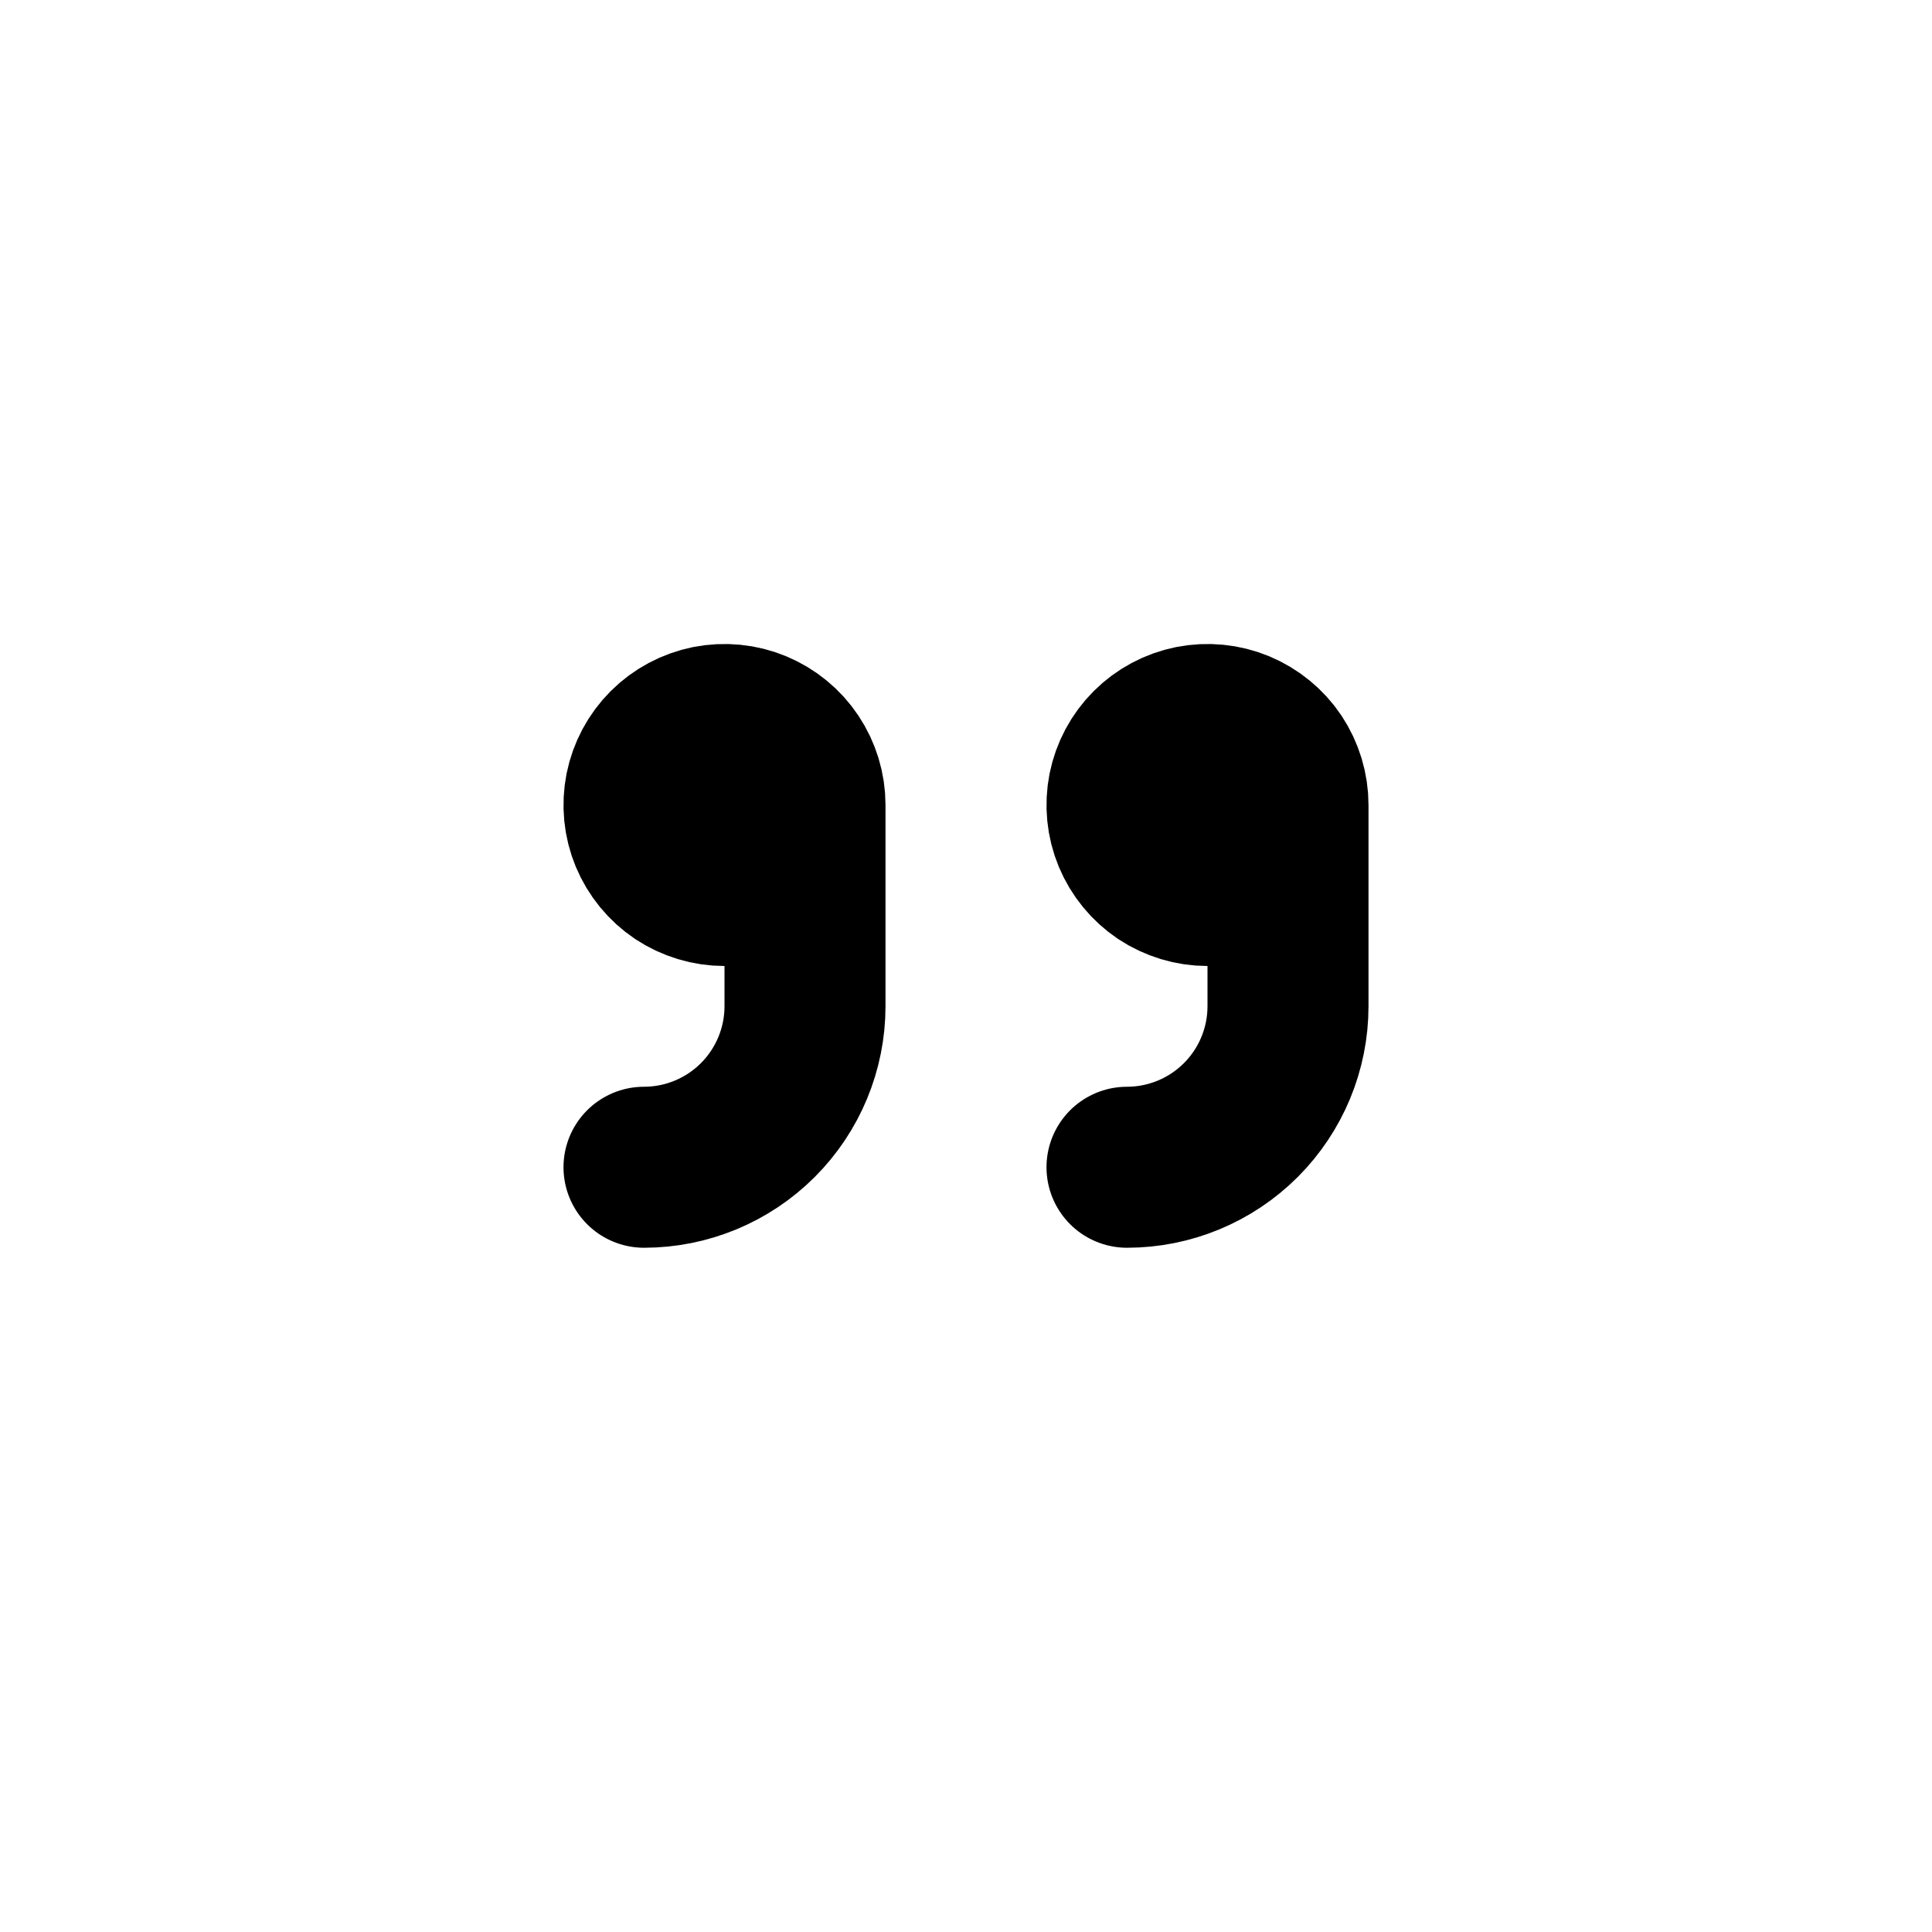
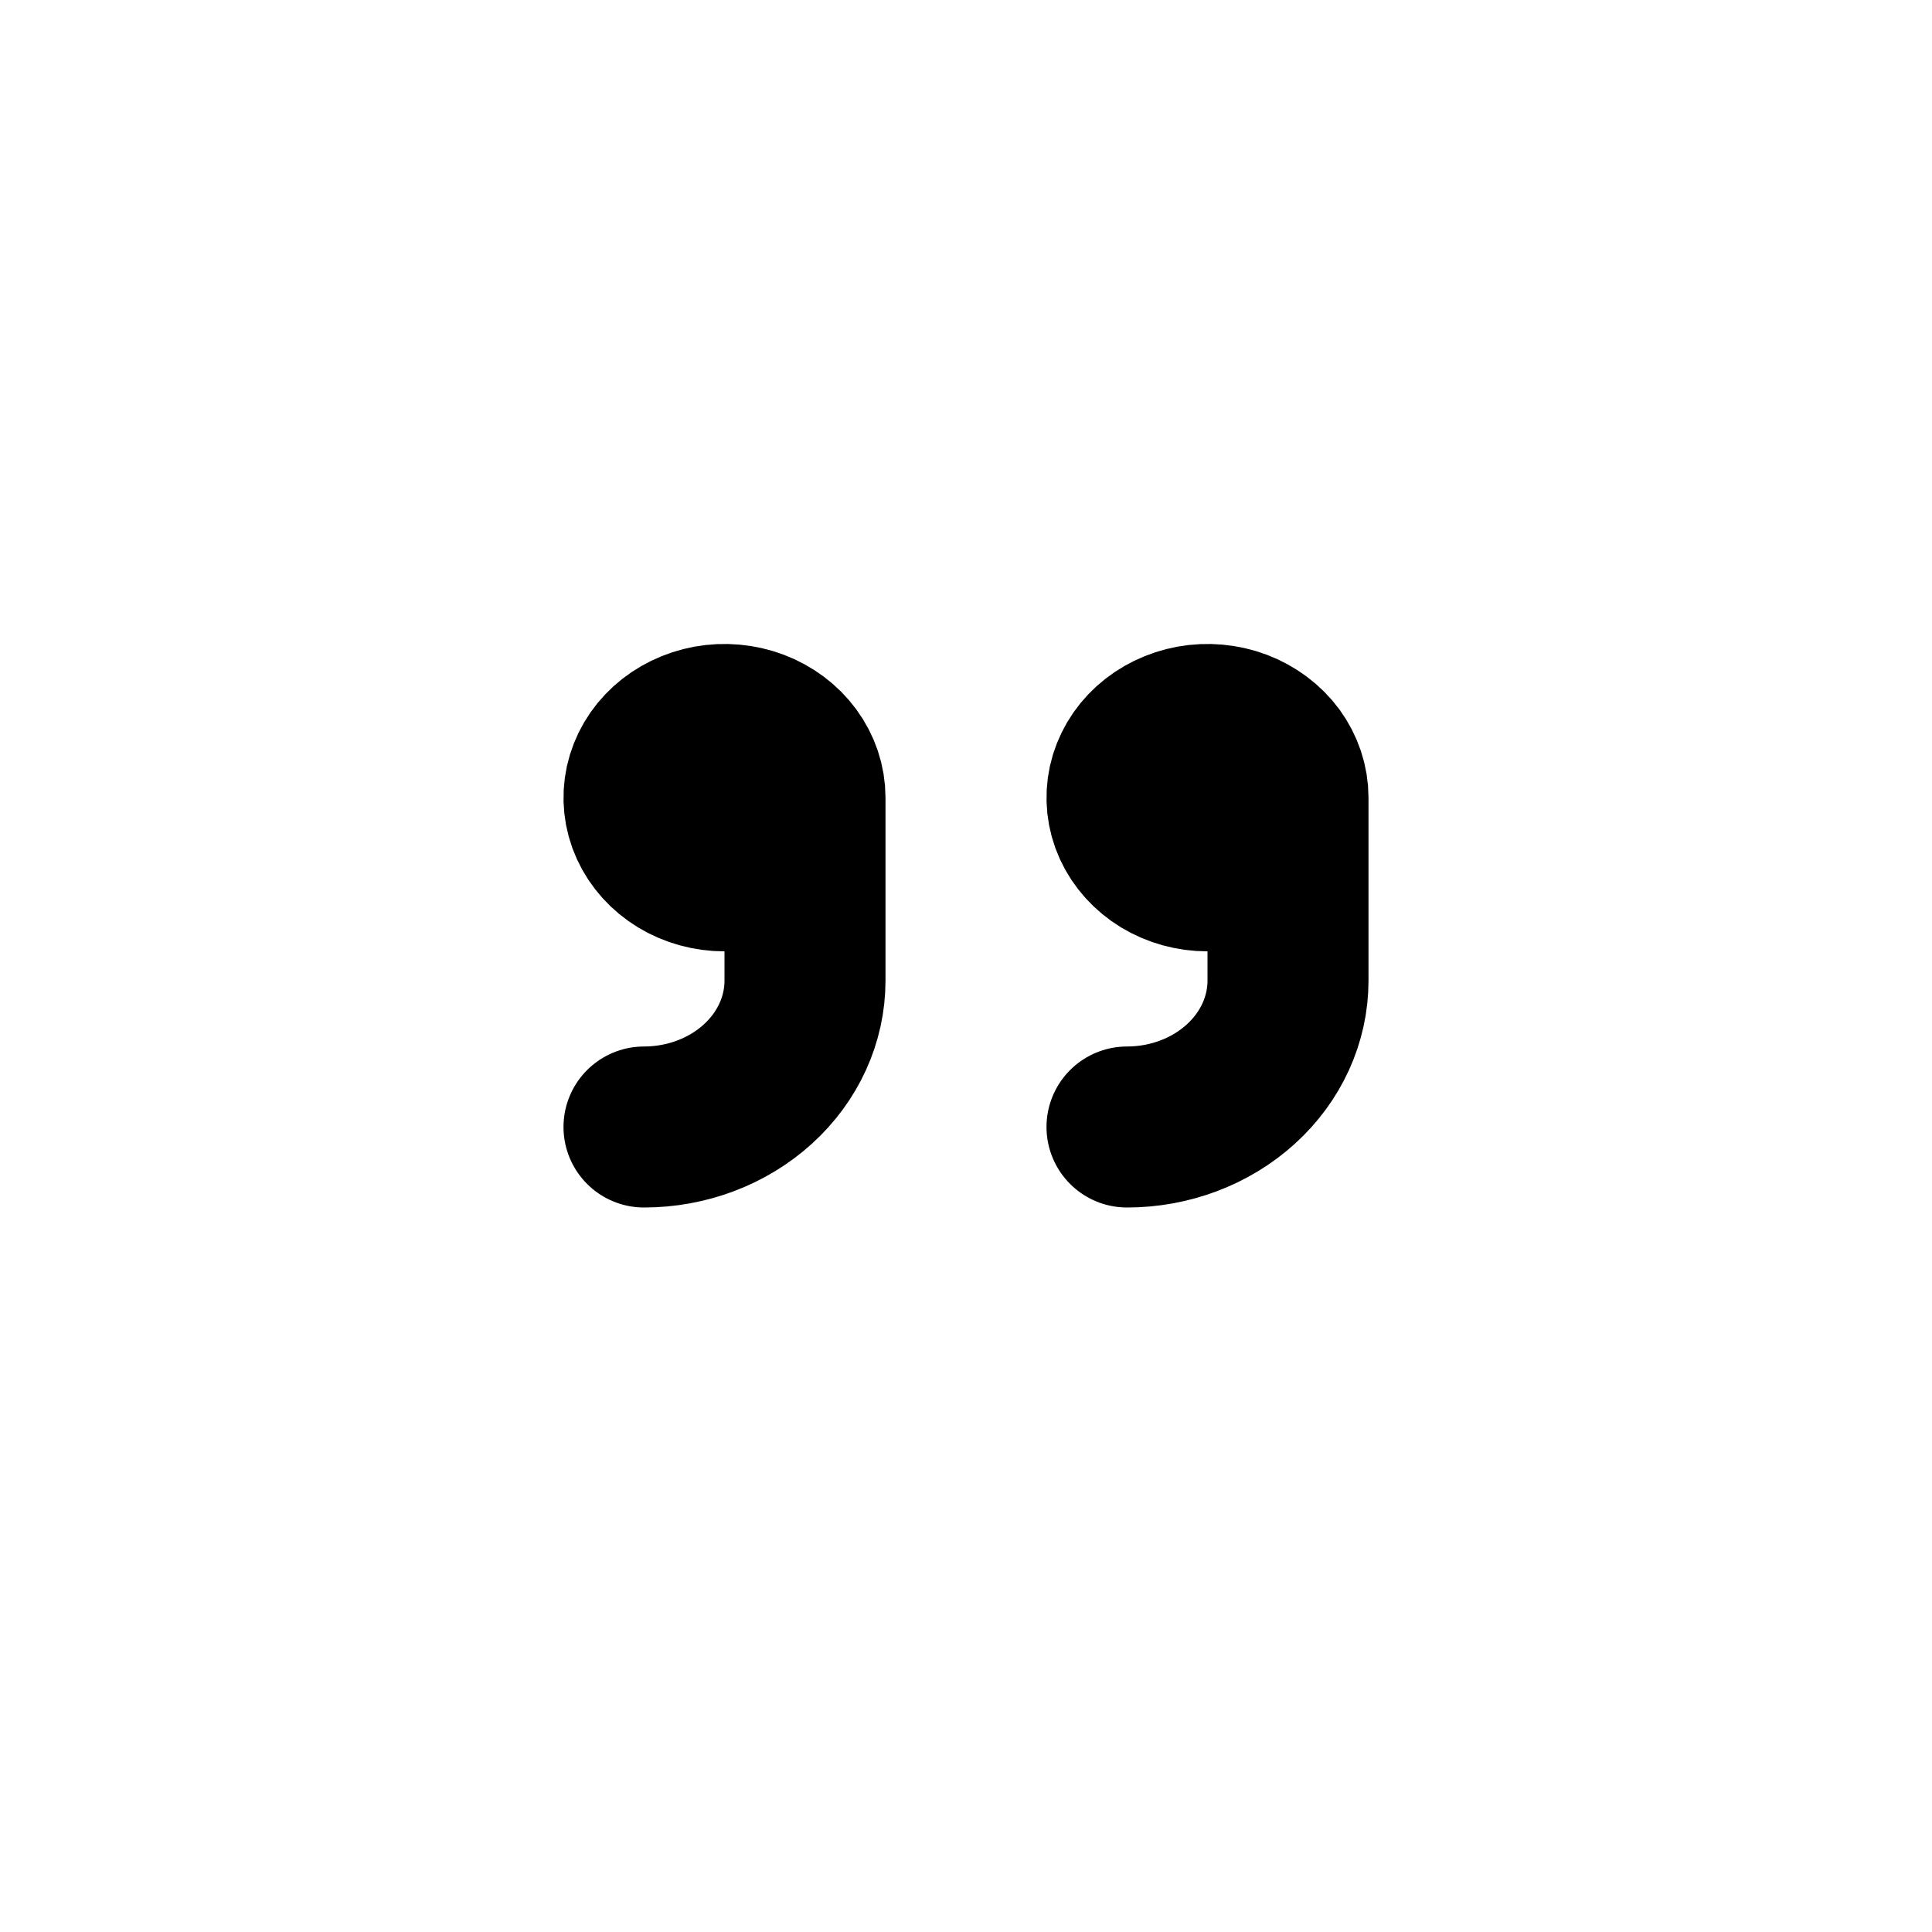
<svg xmlns="http://www.w3.org/2000/svg" width="24" height="24" viewBox="0 0 24 24" fill="none">
-   <path d="M10 11L9 11C8.802 11 8.609 10.941 8.444 10.832C8.28 10.722 8.152 10.565 8.076 10.383C8 10.2 7.981 9.999 8.019 9.805C8.058 9.611 8.153 9.433 8.293 9.293C8.433 9.153 8.611 9.058 8.805 9.019C8.999 8.981 9.2 9 9.383 9.076C9.565 9.152 9.722 9.28 9.831 9.444C9.941 9.609 10 9.802 10 10L10 12.5C10 13.03 9.789 13.539 9.414 13.914C9.039 14.289 8.53 14.5 8 14.5" stroke="black" stroke-width="2" stroke-linecap="round" stroke-linejoin="round" />
-   <path d="M16 11L15 11C14.802 11 14.609 10.941 14.444 10.832C14.28 10.722 14.152 10.565 14.076 10.383C14 10.2 13.981 9.999 14.019 9.805C14.058 9.611 14.153 9.433 14.293 9.293C14.433 9.153 14.611 9.058 14.805 9.019C14.999 8.981 15.2 9 15.383 9.076C15.565 9.152 15.722 9.28 15.832 9.444C15.941 9.609 16 9.802 16 10L16 12.5C16 13.03 15.789 13.539 15.414 13.914C15.039 14.289 14.53 14.5 14 14.5" stroke="black" stroke-width="2" stroke-linecap="round" stroke-linejoin="round" />
+   <path d="M10 10.818L9 10.818C8.802 10.818 8.609 10.765 8.444 10.665C8.28 10.565 8.152 10.423 8.076 10.257C8 10.091 7.981 9.908 8.019 9.732C8.058 9.555 8.153 9.393 8.293 9.266C8.433 9.139 8.611 9.053 8.805 9.017C8.999 8.982 9.2 9 9.383 9.069C9.565 9.138 9.722 9.255 9.831 9.404C9.941 9.554 10 9.729 10 9.909L10 12.182C10 12.664 9.789 13.127 9.414 13.467C9.039 13.808 8.53 14 8 14" stroke="black" stroke-width="2" stroke-linecap="round" stroke-linejoin="round" />
+   <path d="M16 10.818L15 10.818C14.802 10.818 14.609 10.765 14.444 10.665C14.28 10.565 14.152 10.423 14.076 10.257C14 10.091 13.981 9.908 14.019 9.732C14.058 9.555 14.153 9.393 14.293 9.266C14.433 9.139 14.611 9.053 14.805 9.017C14.999 8.982 15.2 9 15.383 9.069C15.565 9.138 15.722 9.255 15.832 9.404C15.941 9.554 16 9.729 16 9.909L16 12.182C16 12.664 15.789 13.127 15.414 13.467C15.039 13.808 14.53 14 14 14" stroke="black" stroke-width="2" stroke-linecap="round" stroke-linejoin="round" />
</svg>
